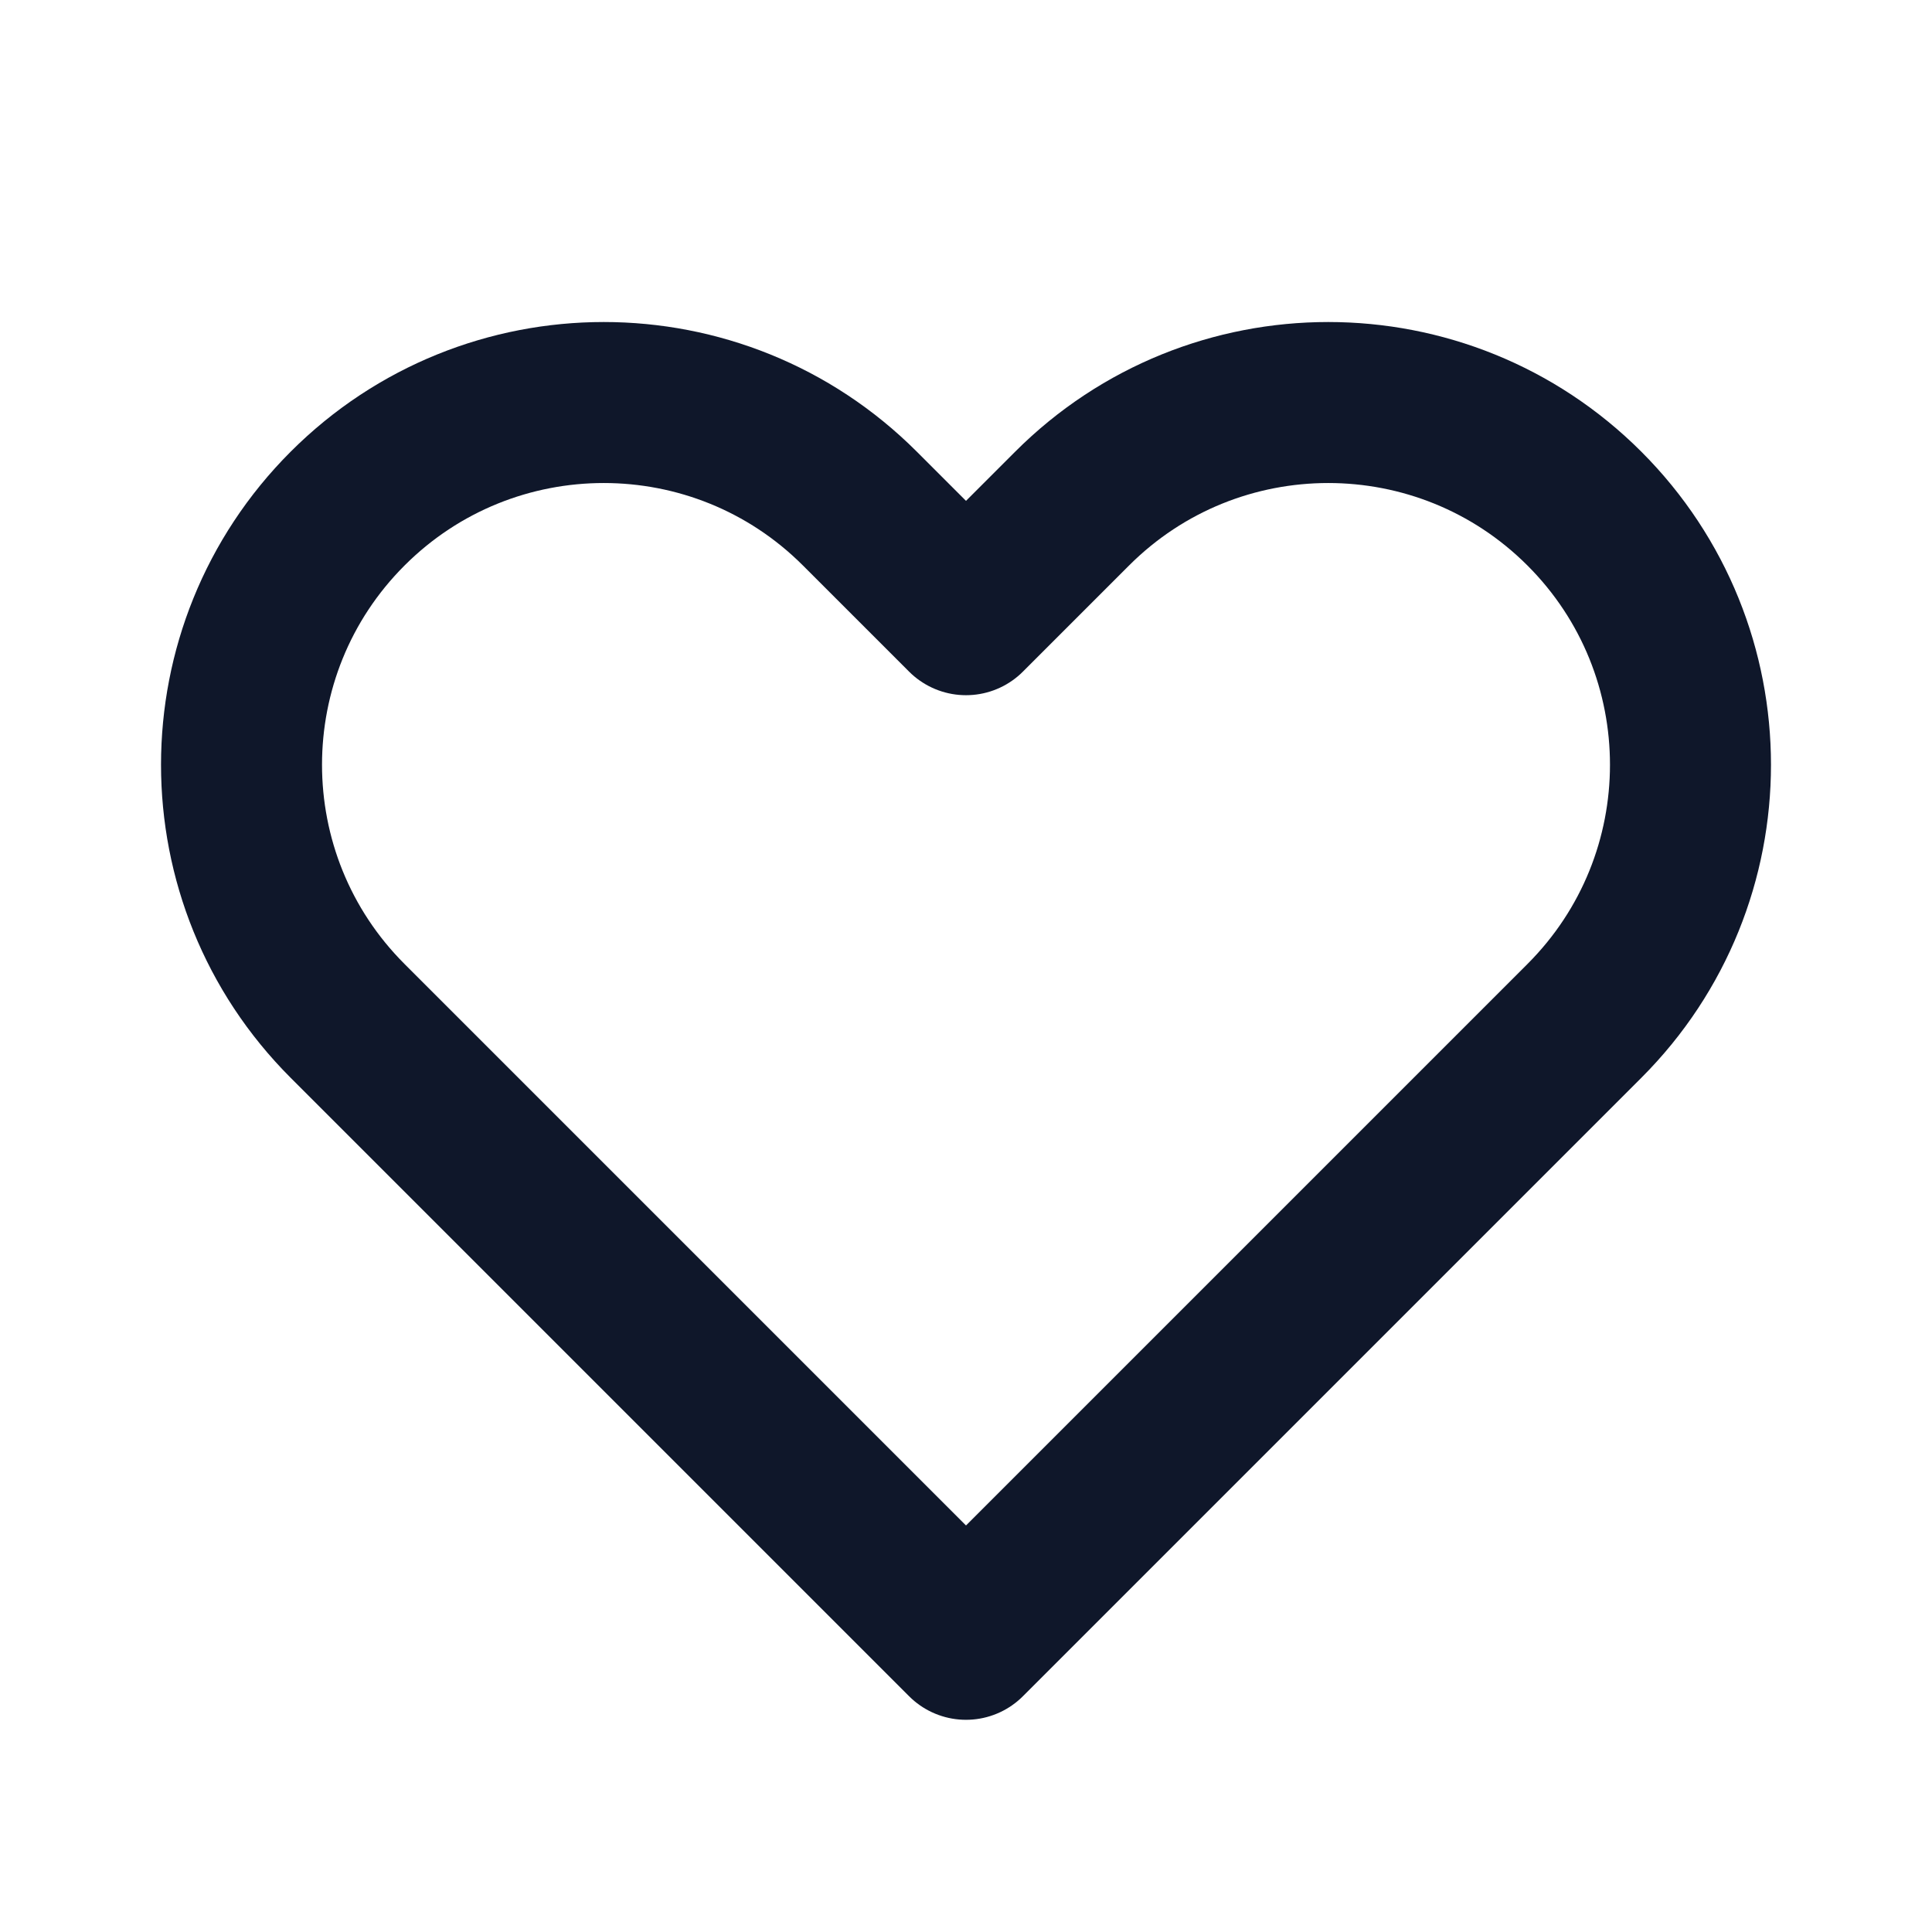
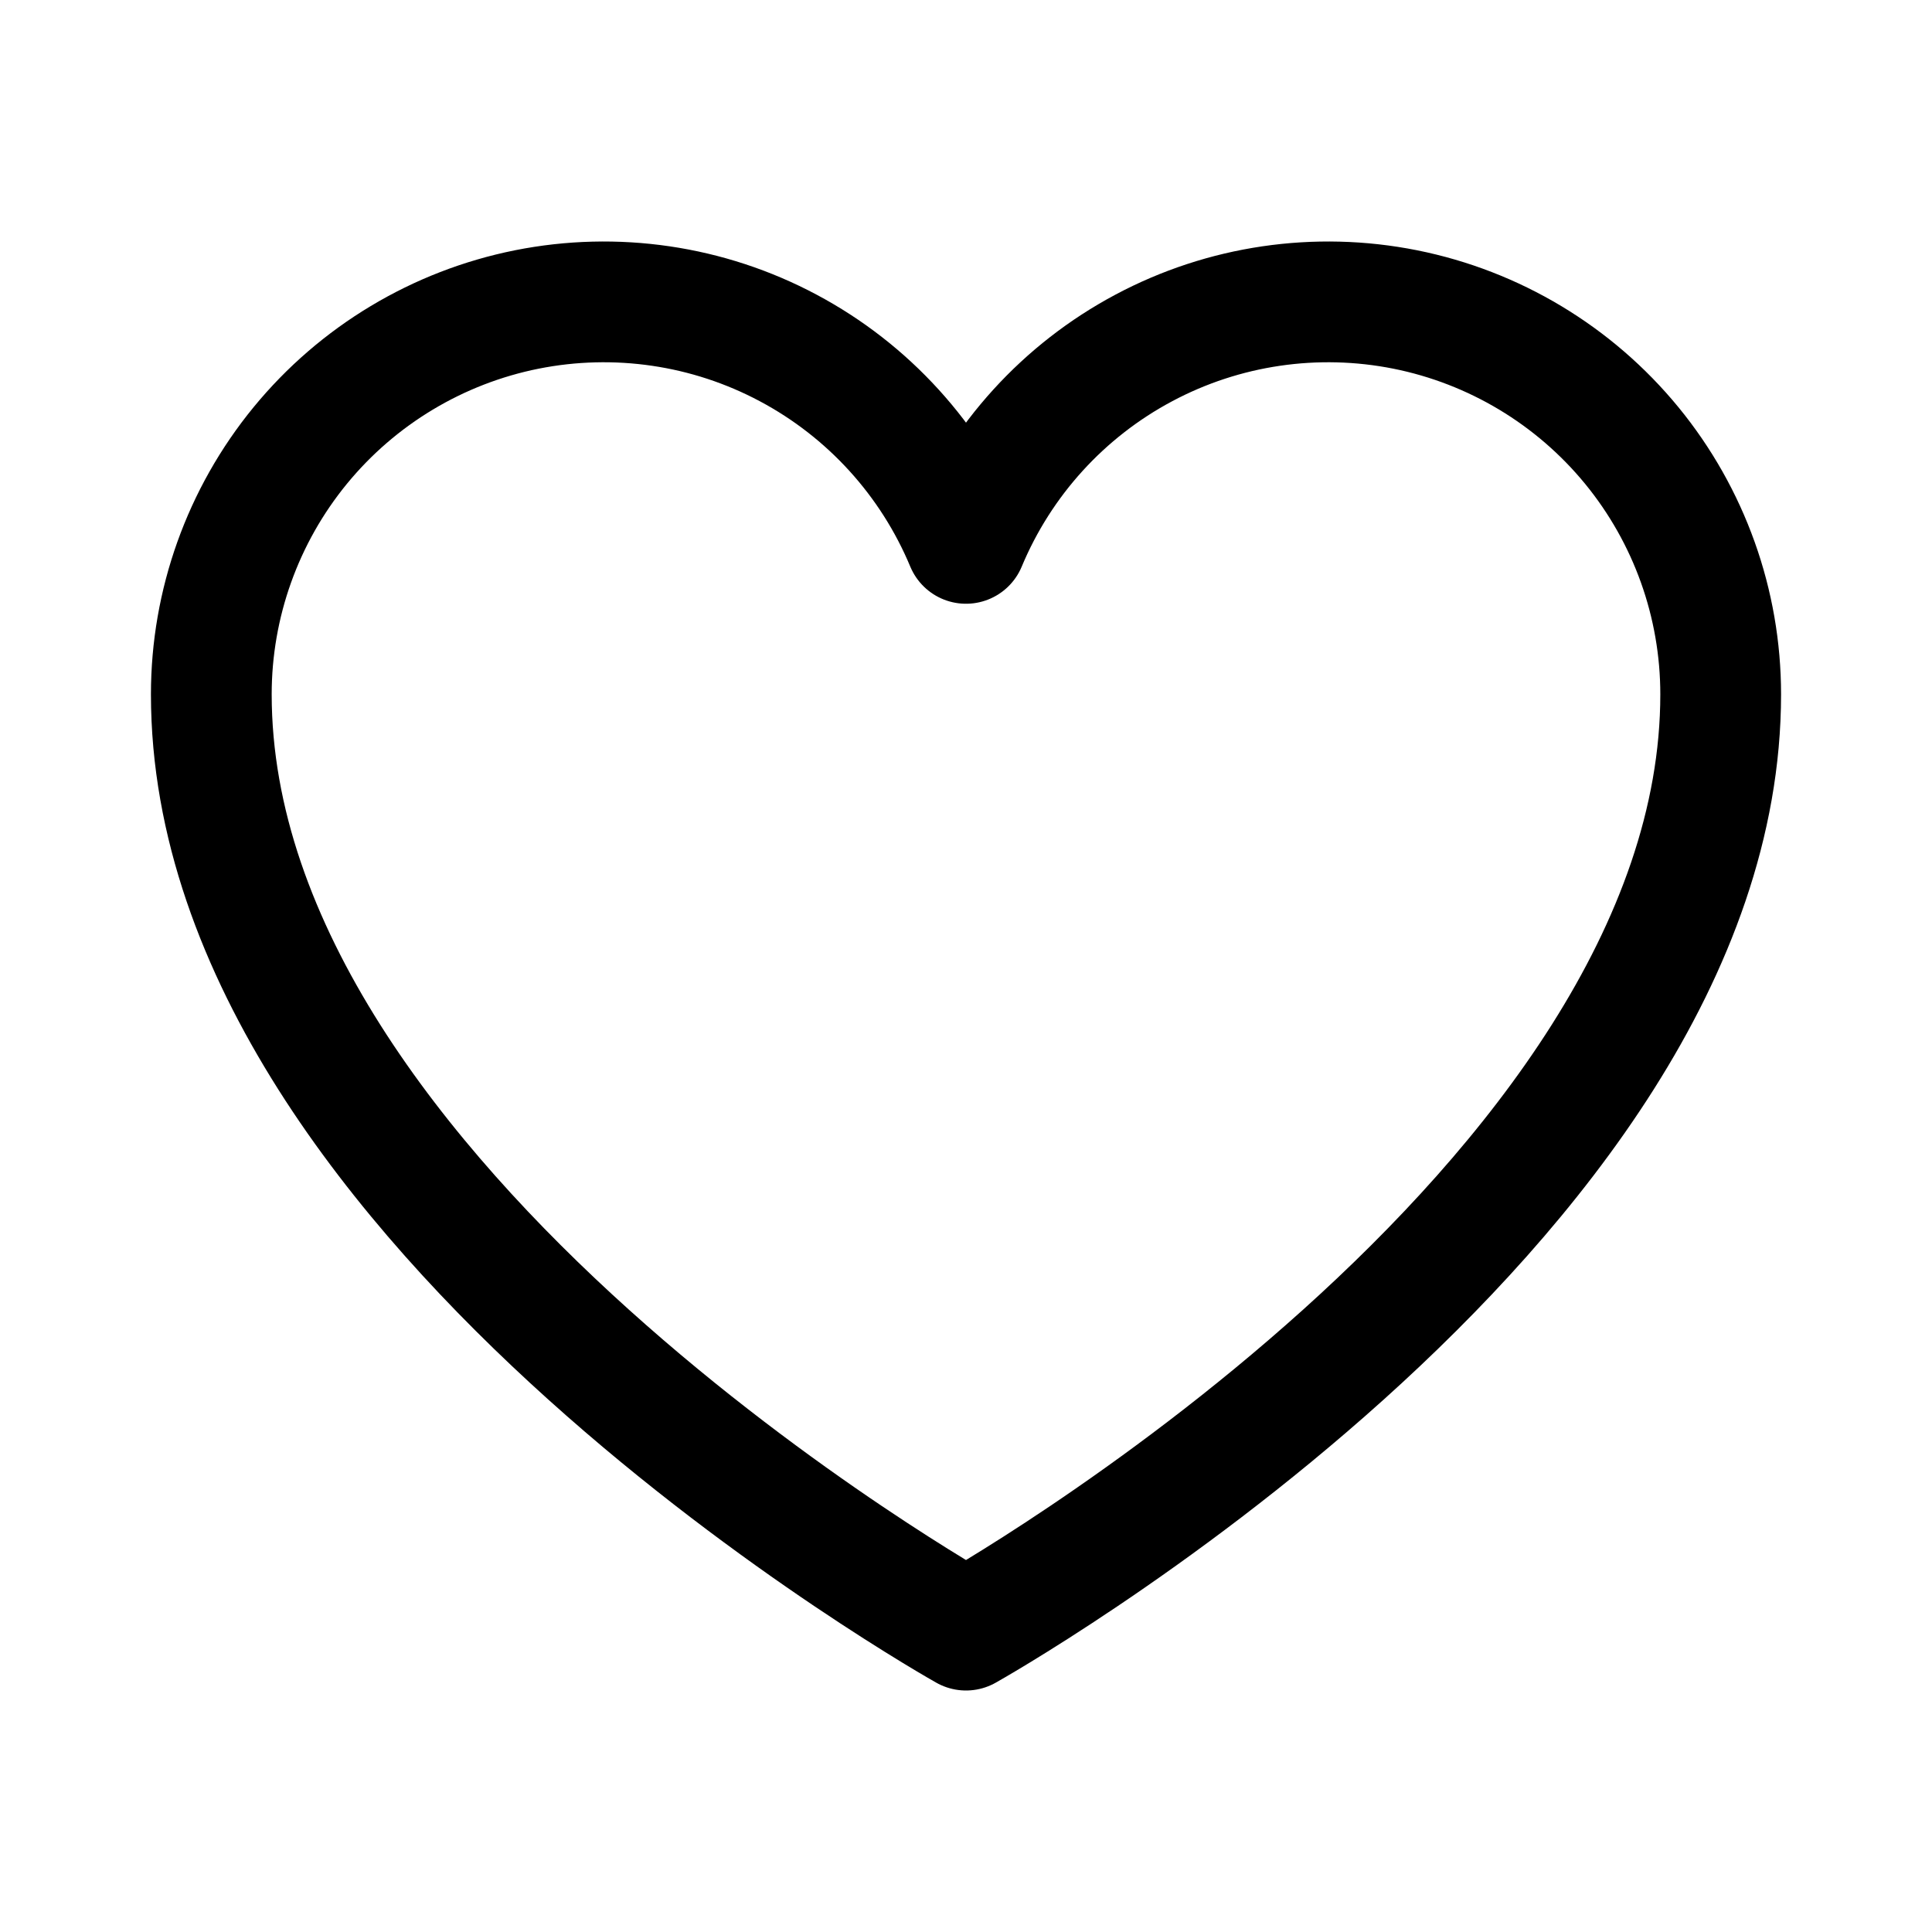
- <svg xmlns="http://www.w3.org/2000/svg" width="24" height="24" viewBox="0 0 24 24" fill="none">
-   <path d="M4.318 6.318C2.561 8.075 2.561 10.925 4.318 12.682L12 20.364L19.682 12.682C21.439 10.925 21.439 8.075 19.682 6.318C17.925 4.561 15.075 4.561 13.318 6.318L12 7.636L10.682 6.318C8.925 4.561 6.075 4.561 4.318 6.318Z" stroke="#0F172A" stroke-width="2" stroke-linecap="round" stroke-linejoin="round" />
+ <svg xmlns="http://www.w3.org/2000/svg" width="32" height="32" viewBox="0 0 32 32" fill="none">
+   <path d="M16 27C16 27 3.5 20 3.5 11.5C3.5 9.997 4.021 8.541 4.973 7.379C5.926 6.217 7.252 5.421 8.725 5.126C10.199 4.832 11.729 5.056 13.055 5.763C14.381 6.469 15.422 7.613 16 9V9C16.578 7.613 17.619 6.469 18.945 5.763C20.271 5.056 21.801 4.832 23.275 5.126C24.748 5.421 26.074 6.217 27.027 7.379C27.979 8.541 28.5 9.997 28.5 11.5C28.5 20 16 27 16 27Z" stroke="black" stroke-width="2" stroke-linecap="round" stroke-linejoin="round" />
</svg>
